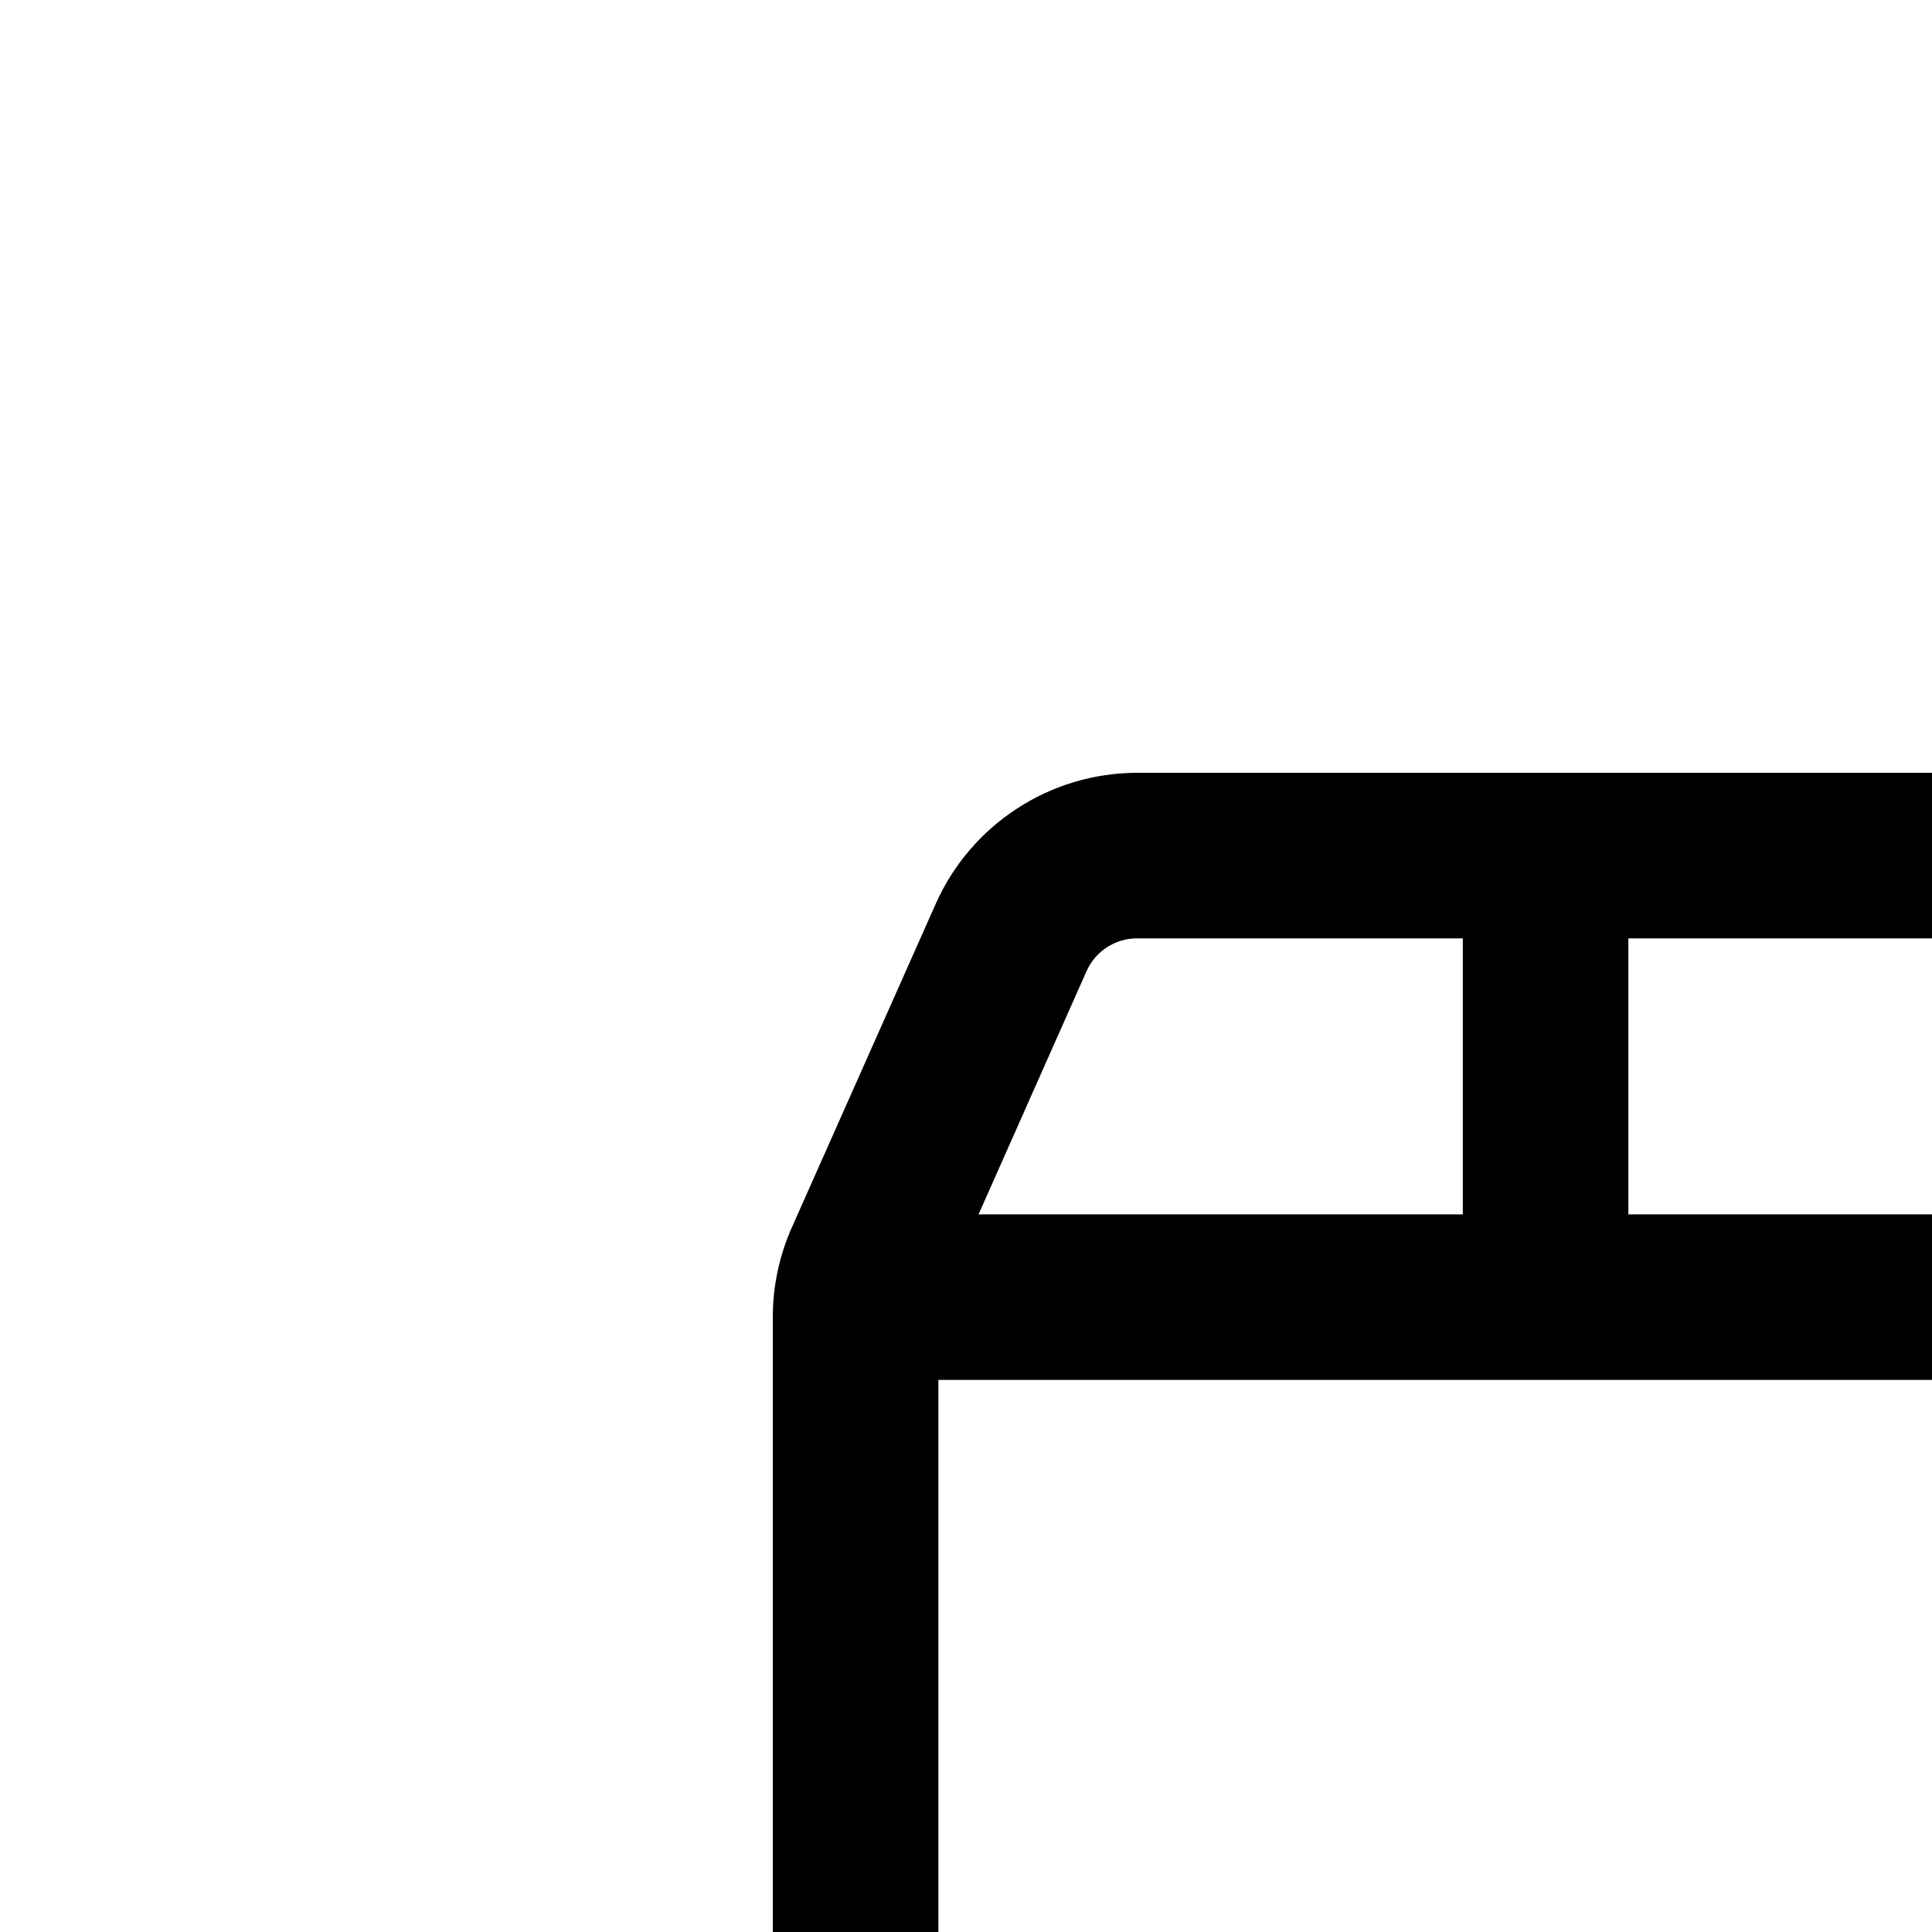
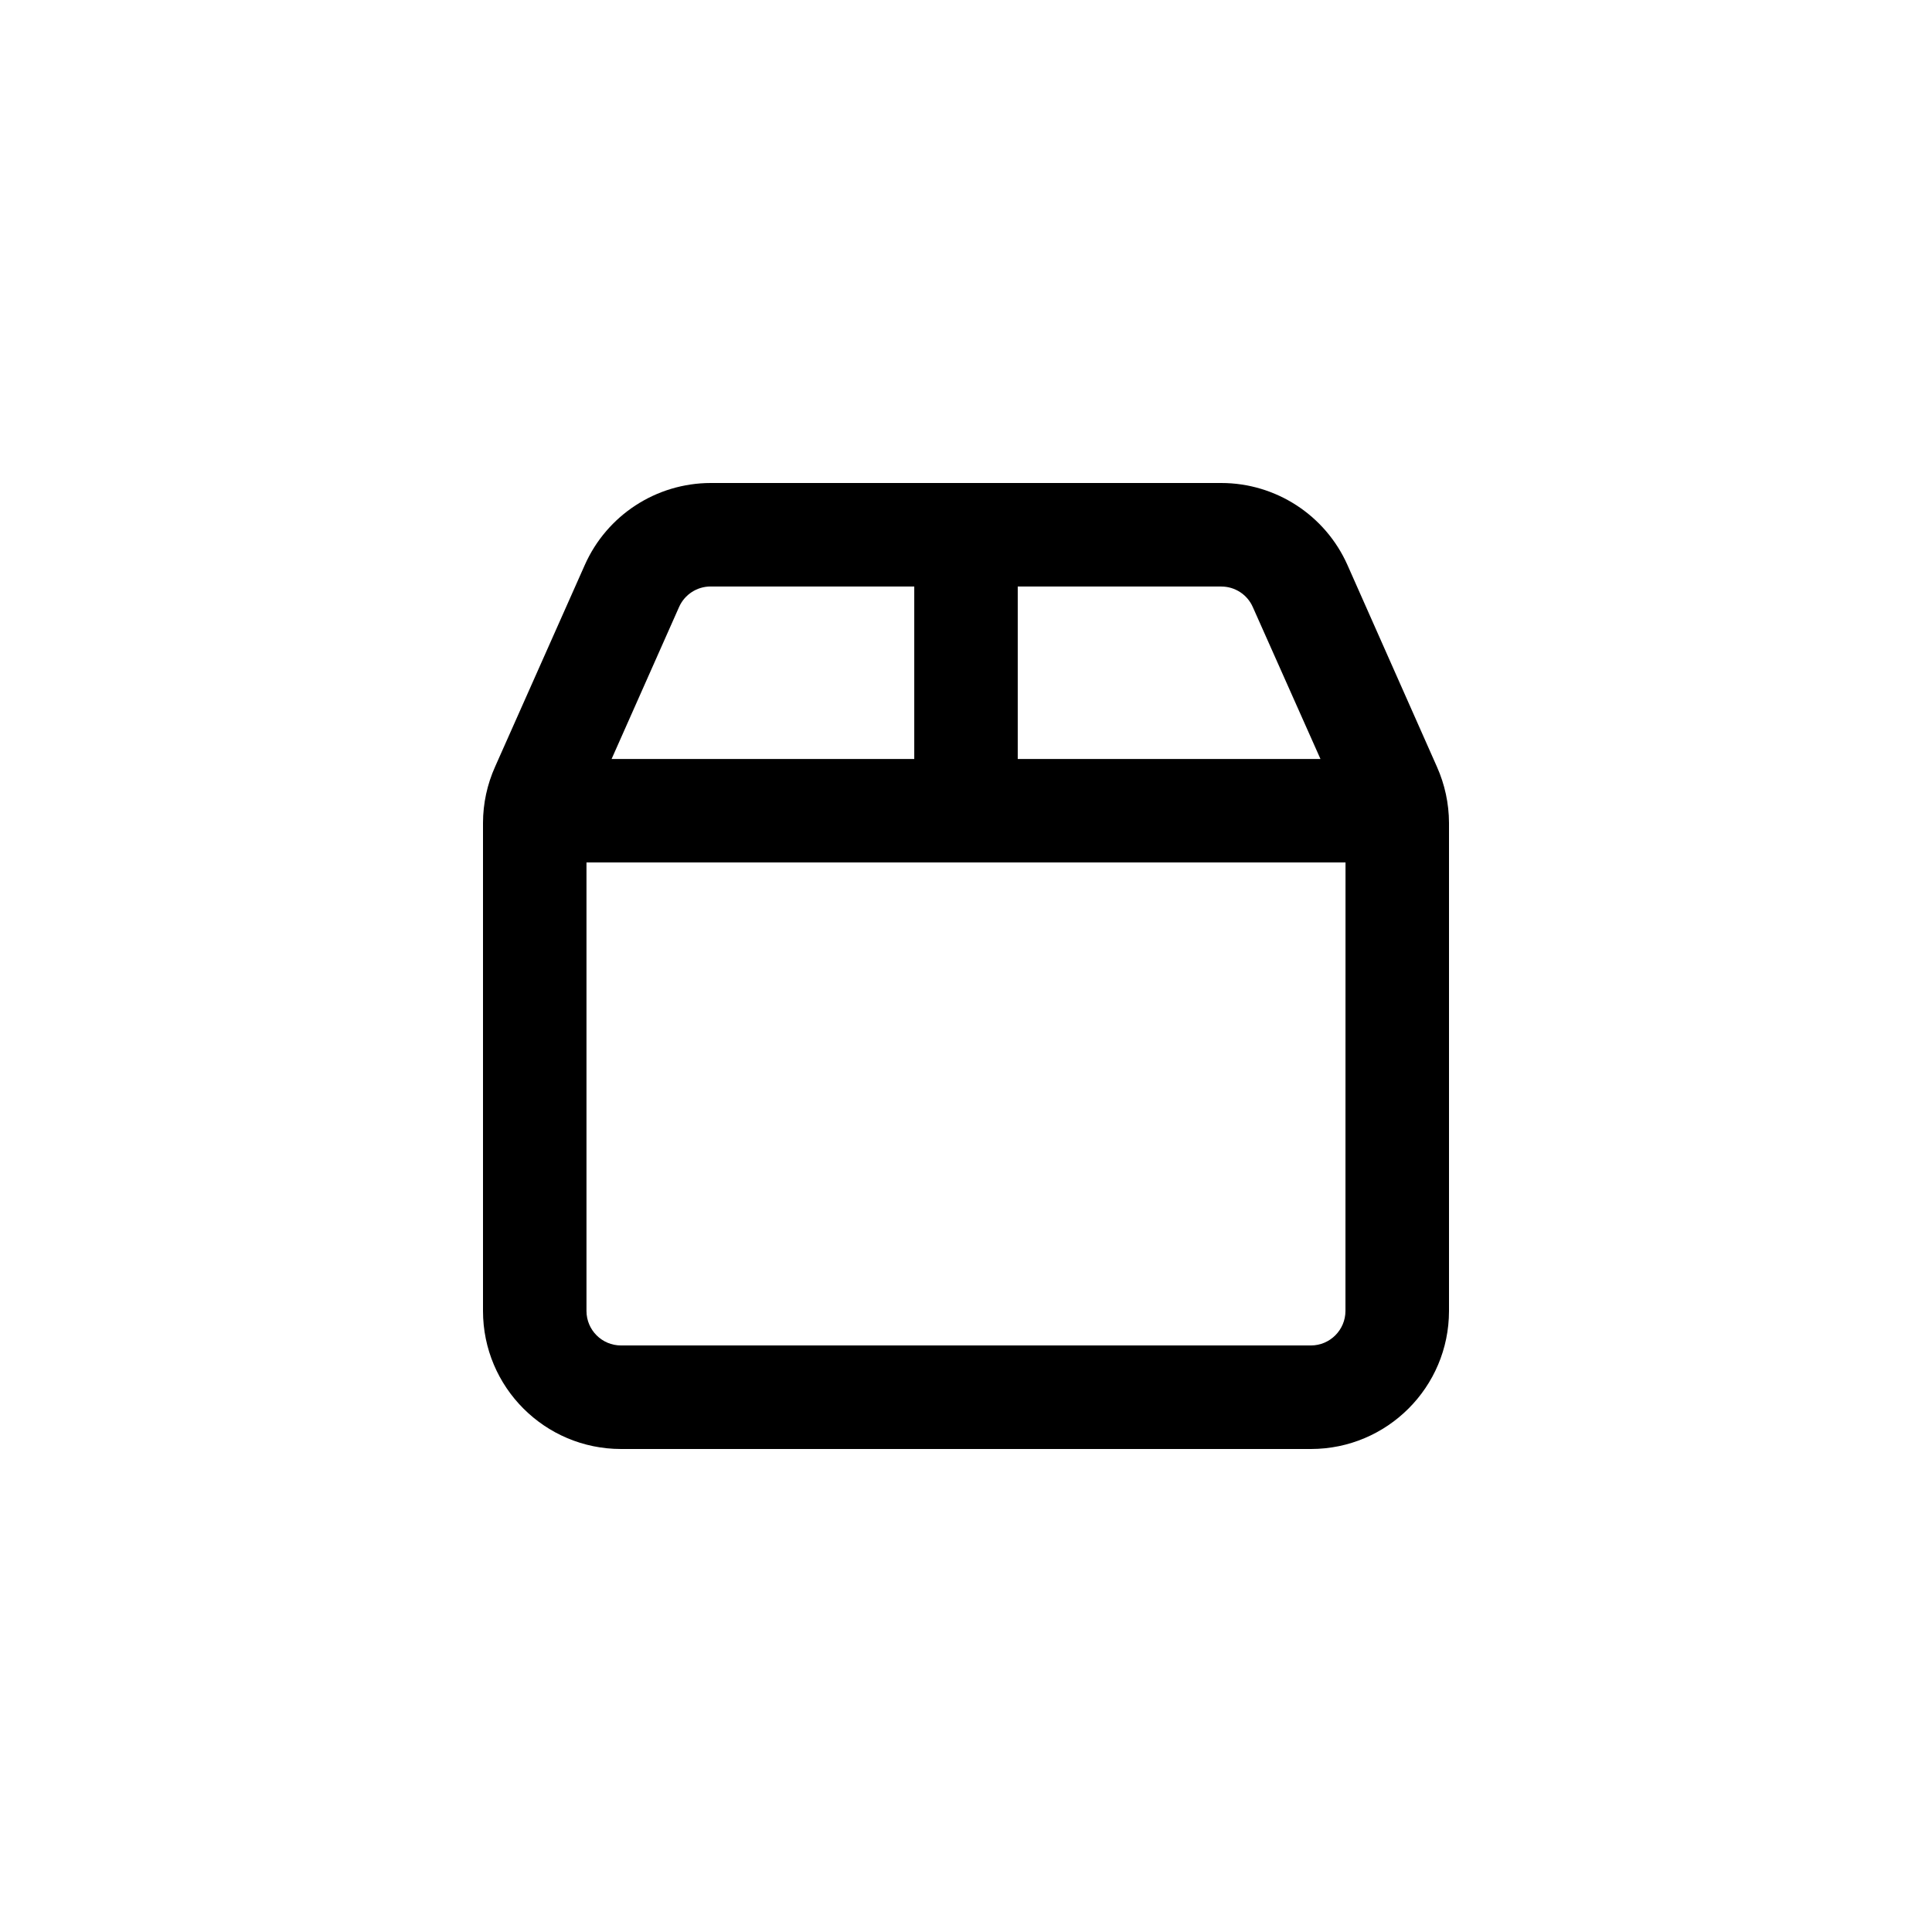
- <svg xmlns="http://www.w3.org/2000/svg" id="Icon-Scrom" width="16" height="16" viewBox="0 0 20 20">
+ <svg xmlns="http://www.w3.org/2000/svg" id="Icon-Scrom" width="32" height="32" viewBox="0 0 32 32">
  <rect id="Rectangle_8154" data-name="Rectangle 8154" width="32" height="32" fill="none" opacity="0" />
  <path id="box-regular" d="M12.229,32a2.288,2.288,0,0,1,2.089,1.358L15.8,36.7a2.3,2.3,0,0,1,.2.929v8.086A2.288,2.288,0,0,1,13.714,48H2.286A2.287,2.287,0,0,1,0,45.714V37.629A2.283,2.283,0,0,1,.2,36.7l1.486-3.342A2.285,2.285,0,0,1,3.771,32Zm0,1.714H8.857v2.857h5.014L12.75,34.054a.569.569,0,0,0-.521-.339Zm2.057,4.571H1.714v7.429a.572.572,0,0,0,.571.571H13.714a.573.573,0,0,0,.571-.571ZM2.13,36.571H7.143V33.714H3.771a.572.572,0,0,0-.523.339Z" transform="translate(8 -24)" />
</svg>
